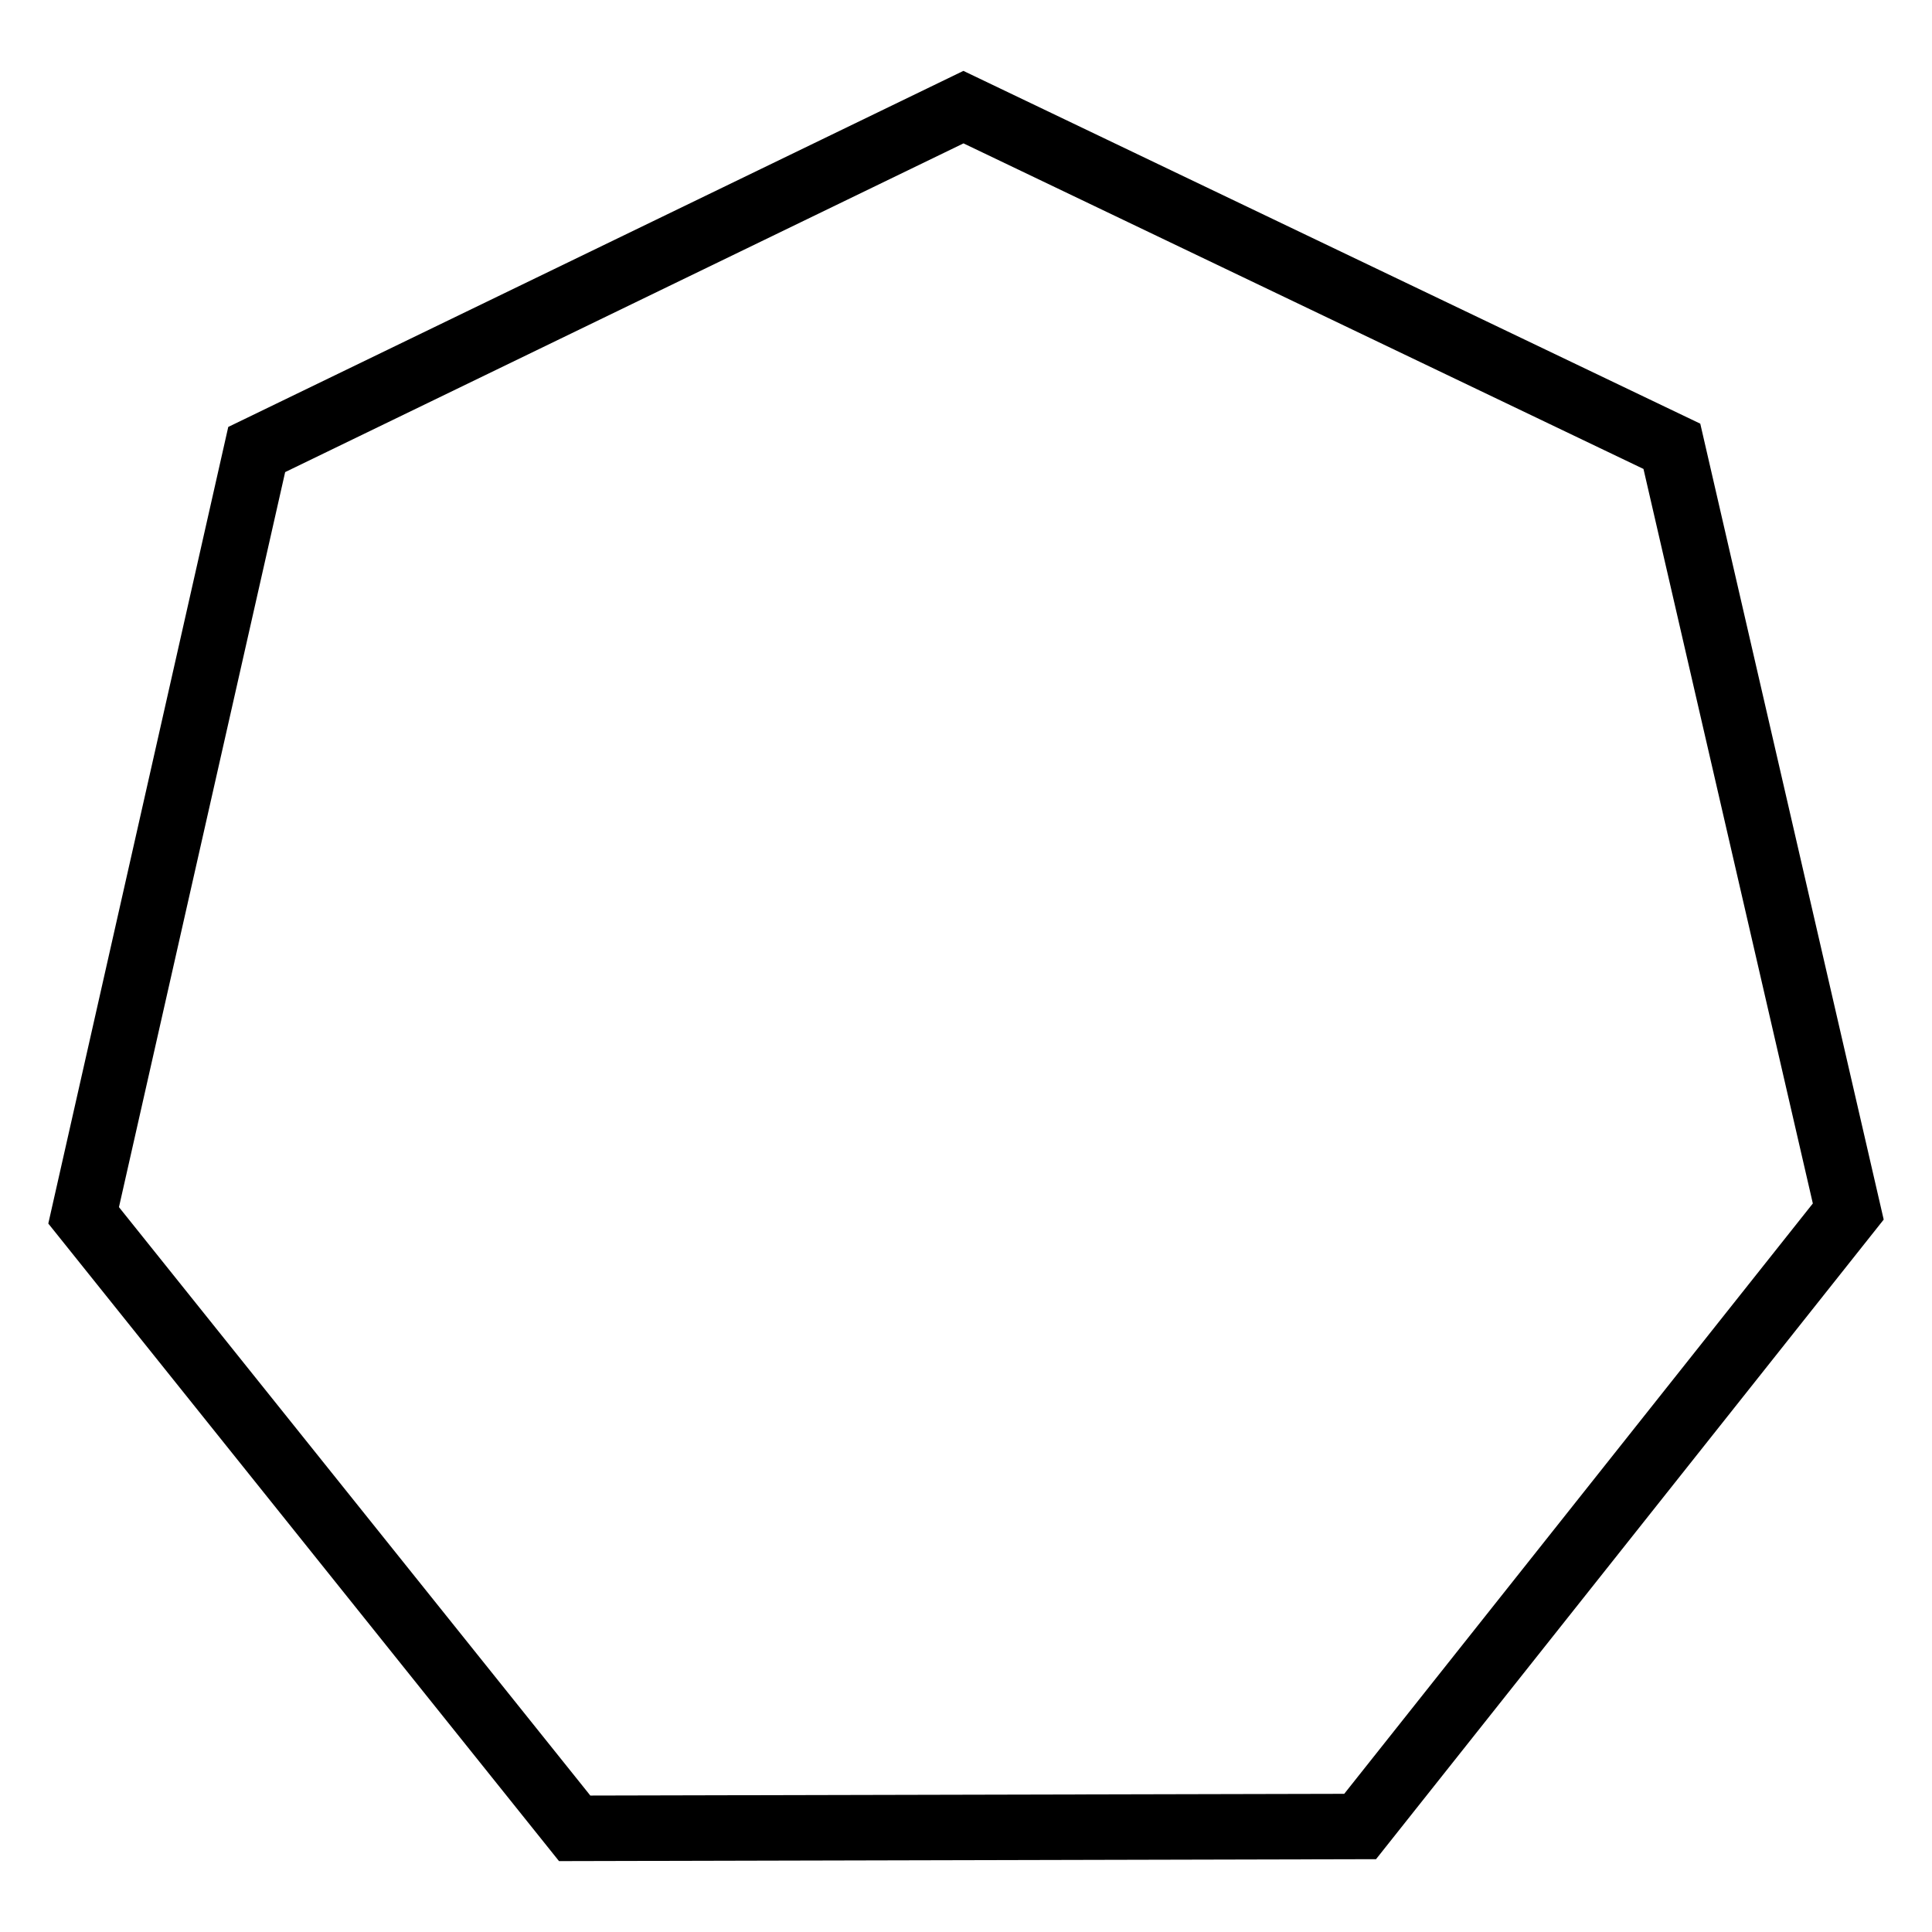
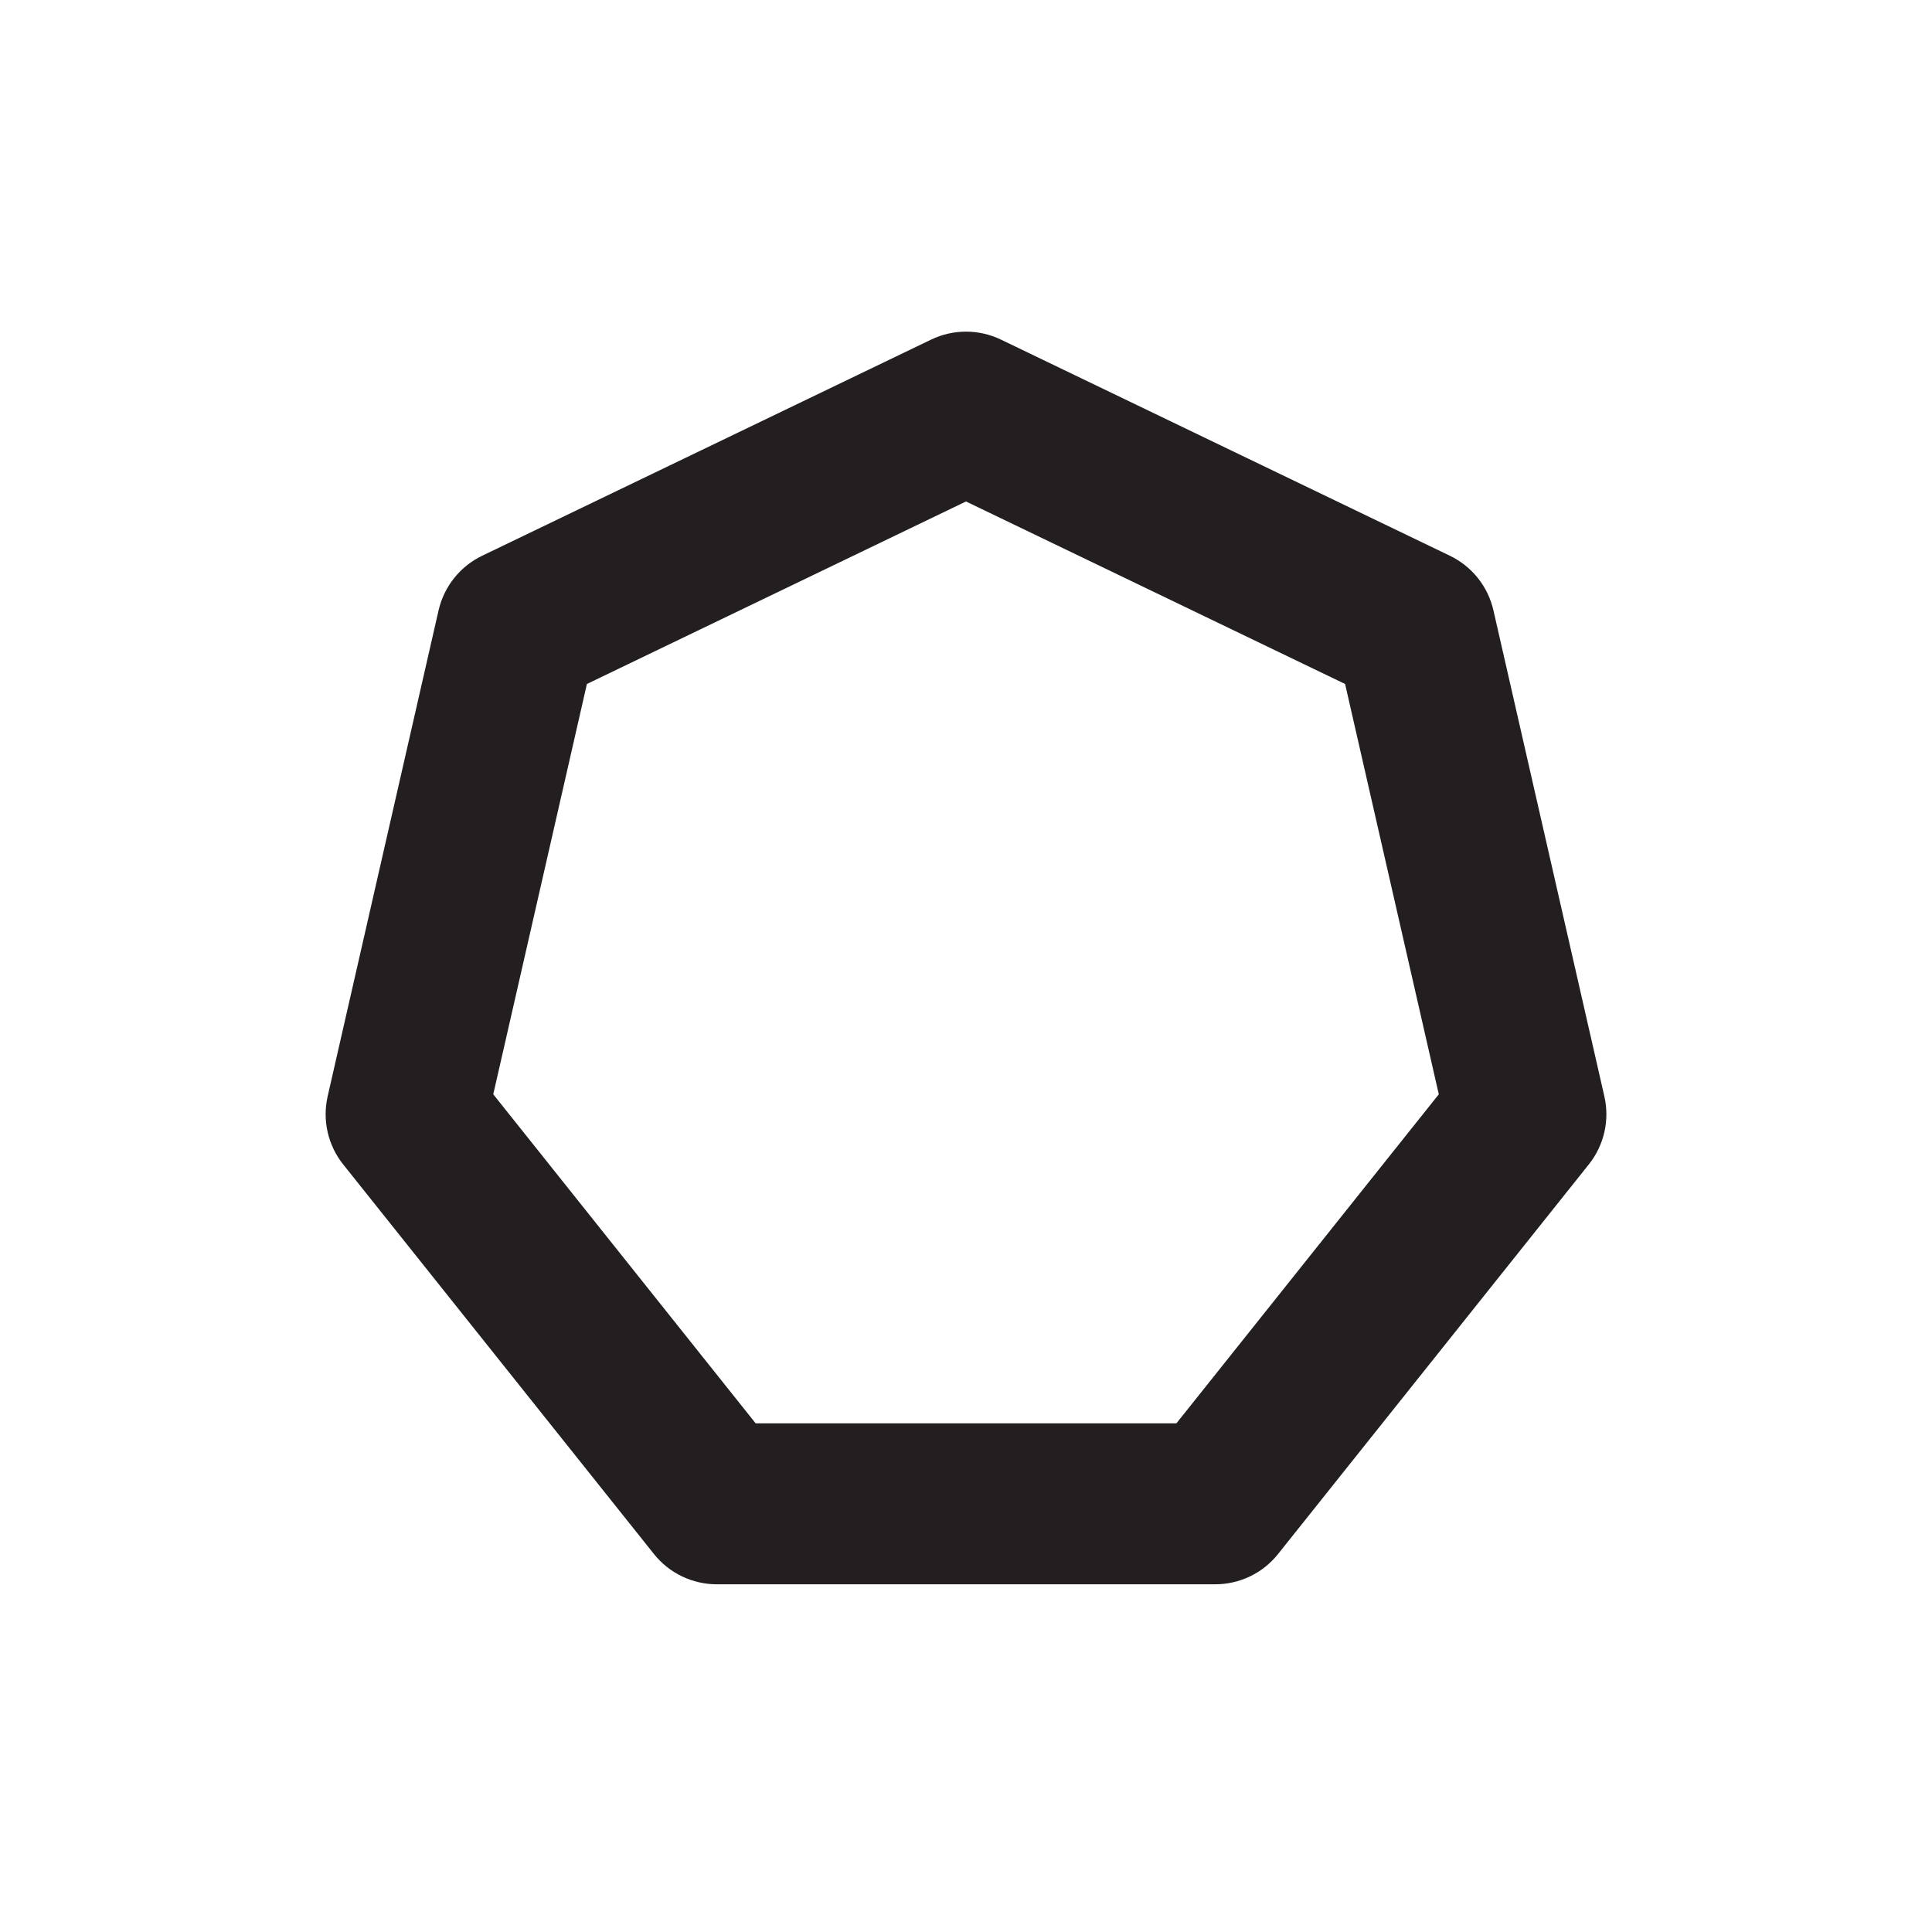
- <svg xmlns="http://www.w3.org/2000/svg" width="1000px" height="1000px" viewBox="0 0 1000 1000" version="1.1" id="svg2">
-   <defs id="defs9" />
-   <path id="path5" d="M 289.349,963.31 25,633.309 118.148,220.979 498.654,36.69 880.058,219.291 975,631.251 712.234,962.308 z M 61.573,624.813 305.551,929.376 695.768,928.479 938.321,622.913 850.662,242.723 498.707,74.213 147.596,244.359 z" />
+ <svg xmlns="http://www.w3.org/2000/svg" width="32" height="32" viewBox="0 0 32 32" fill="none">
+   <path fill-rule="evenodd" clip-rule="evenodd" d="M15.422 5.625C15.787 5.449 16.213 5.449 16.579 5.625L24.015 9.205C24.38 9.381 24.646 9.714 24.736 10.11L26.573 18.158C26.664 18.553 26.569 18.969 26.316 19.286L21.169 25.739C20.916 26.057 20.533 26.241 20.127 26.241H11.874C11.468 26.241 11.084 26.057 10.831 25.739L5.684 19.286C5.431 18.969 5.337 18.553 5.427 18.158L7.264 10.11C7.355 9.714 7.62 9.381 7.986 9.205L15.422 5.625ZM9.721 11.329L8.17 18.125L12.516 23.575H19.485L23.831 18.125L22.279 11.329L16 8.306L9.721 11.329Z" fill="#231F20" />
</svg>
